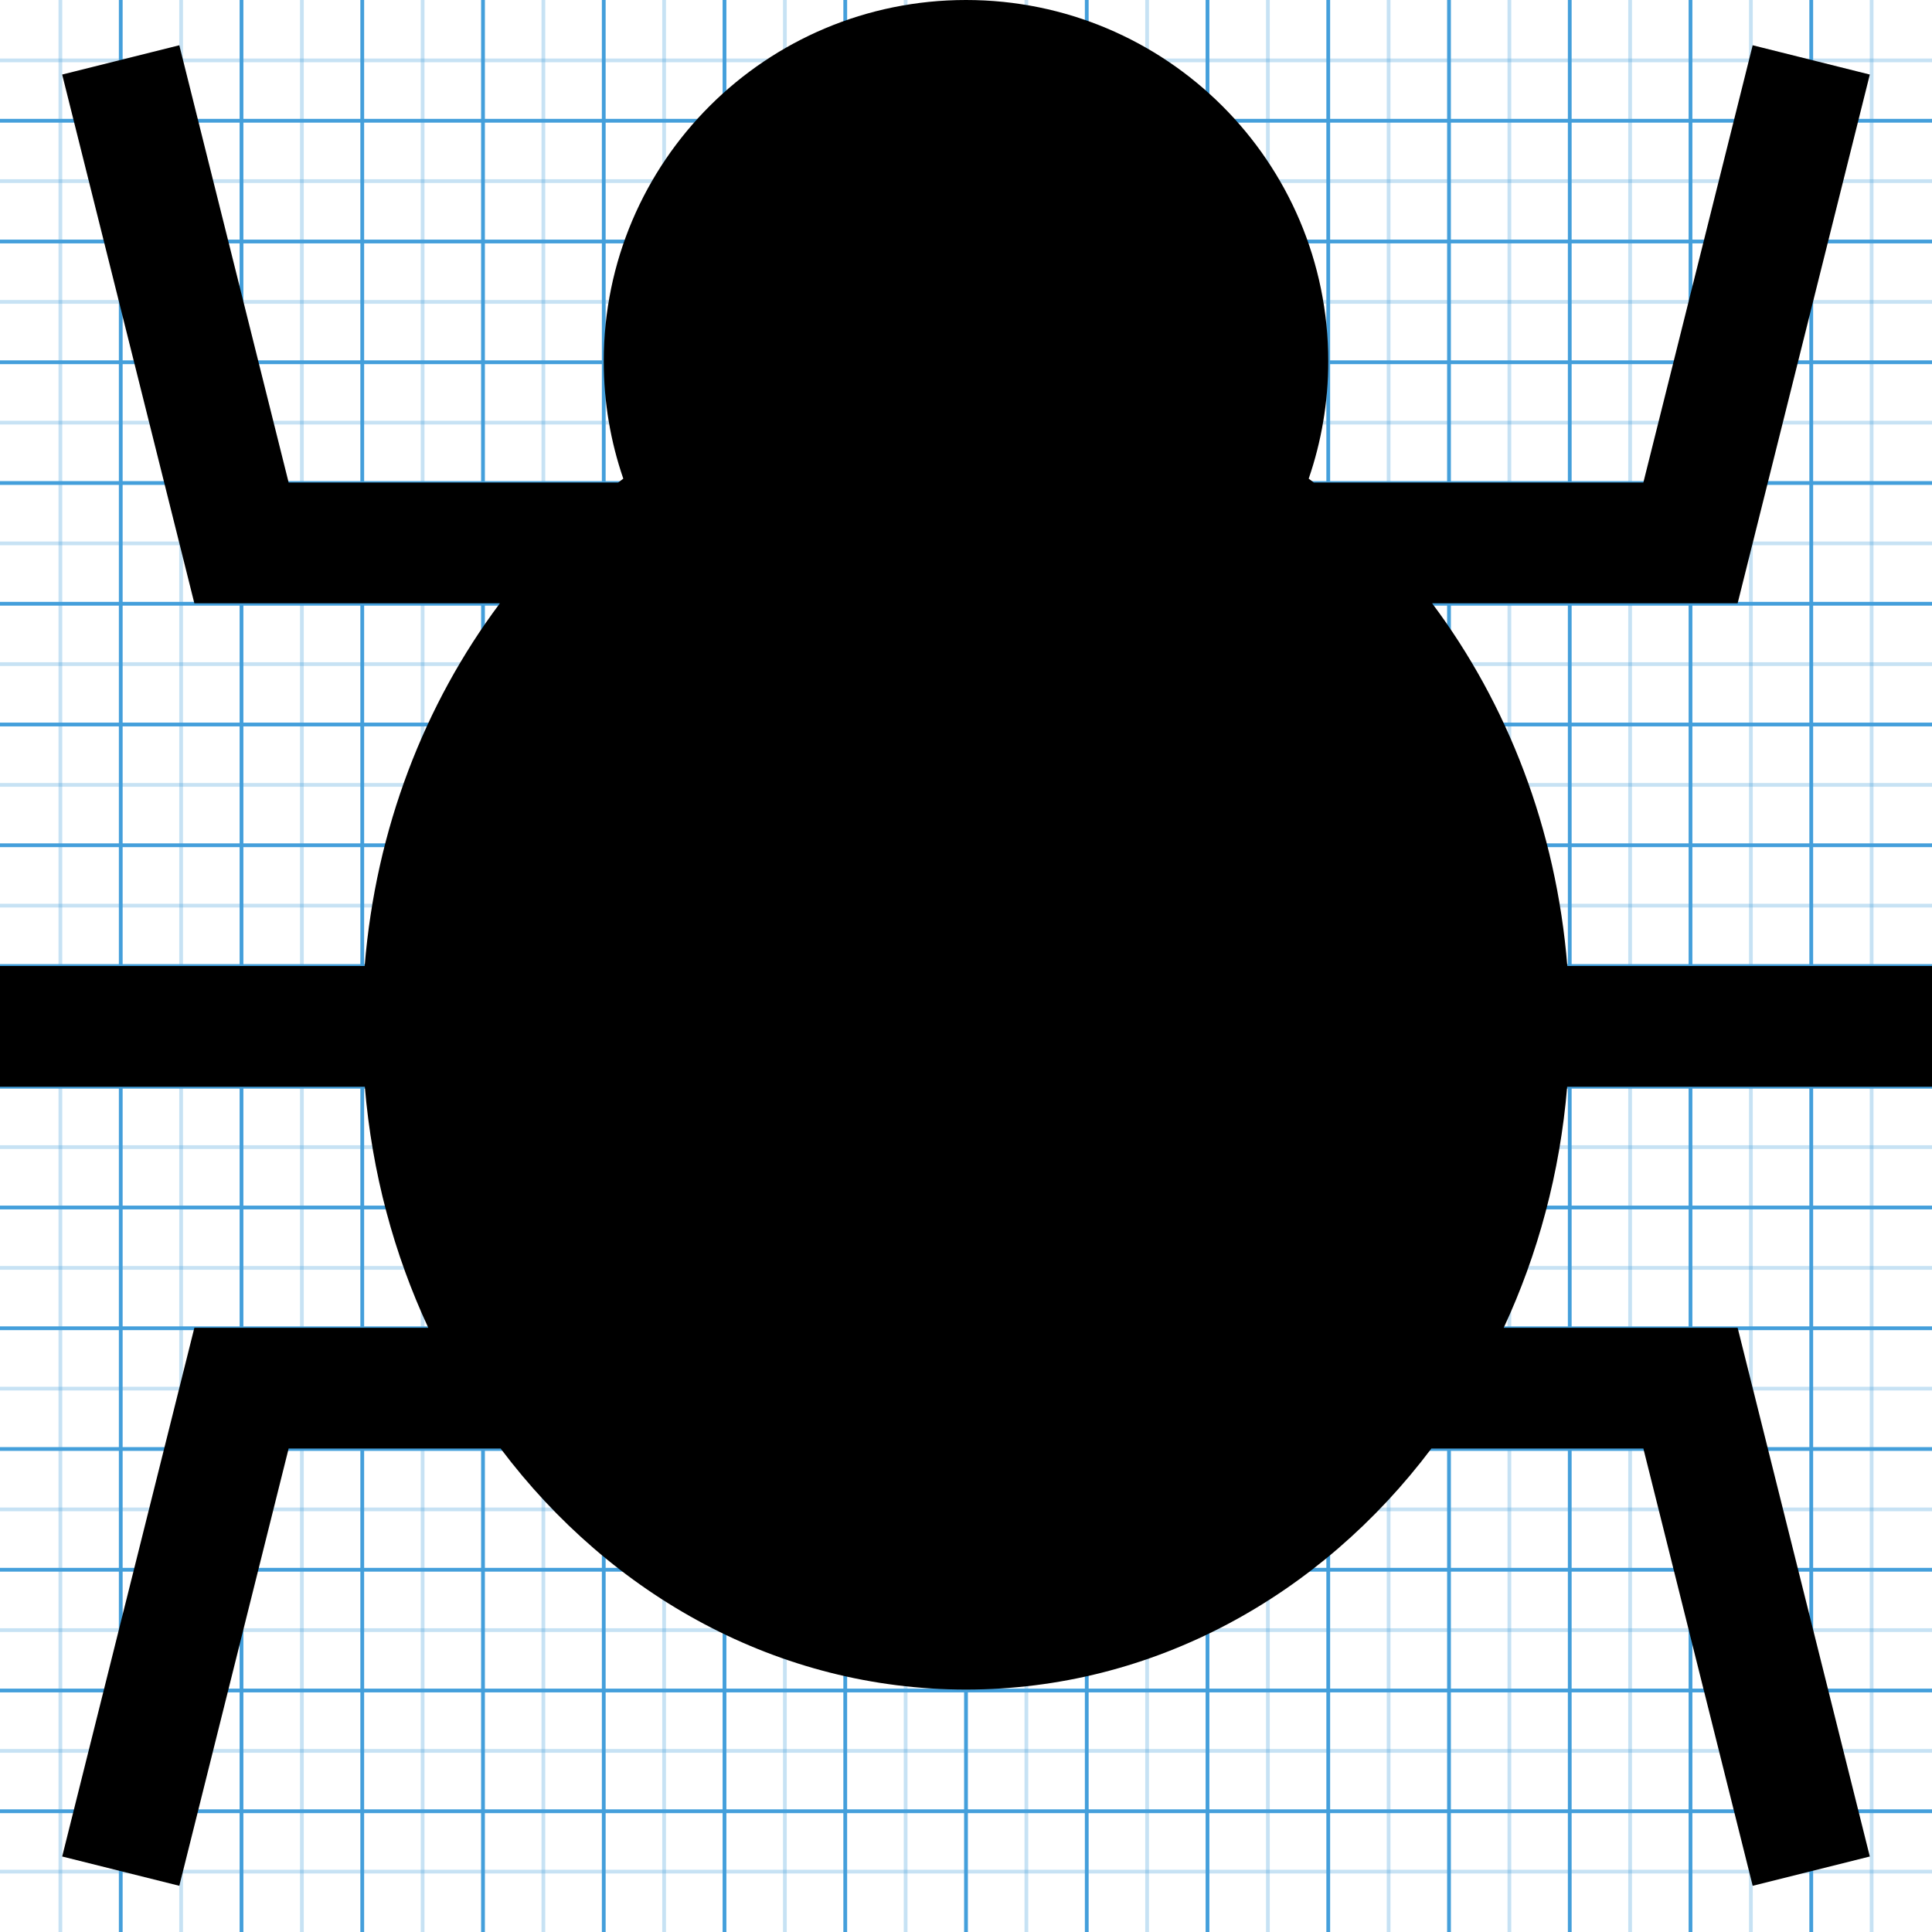
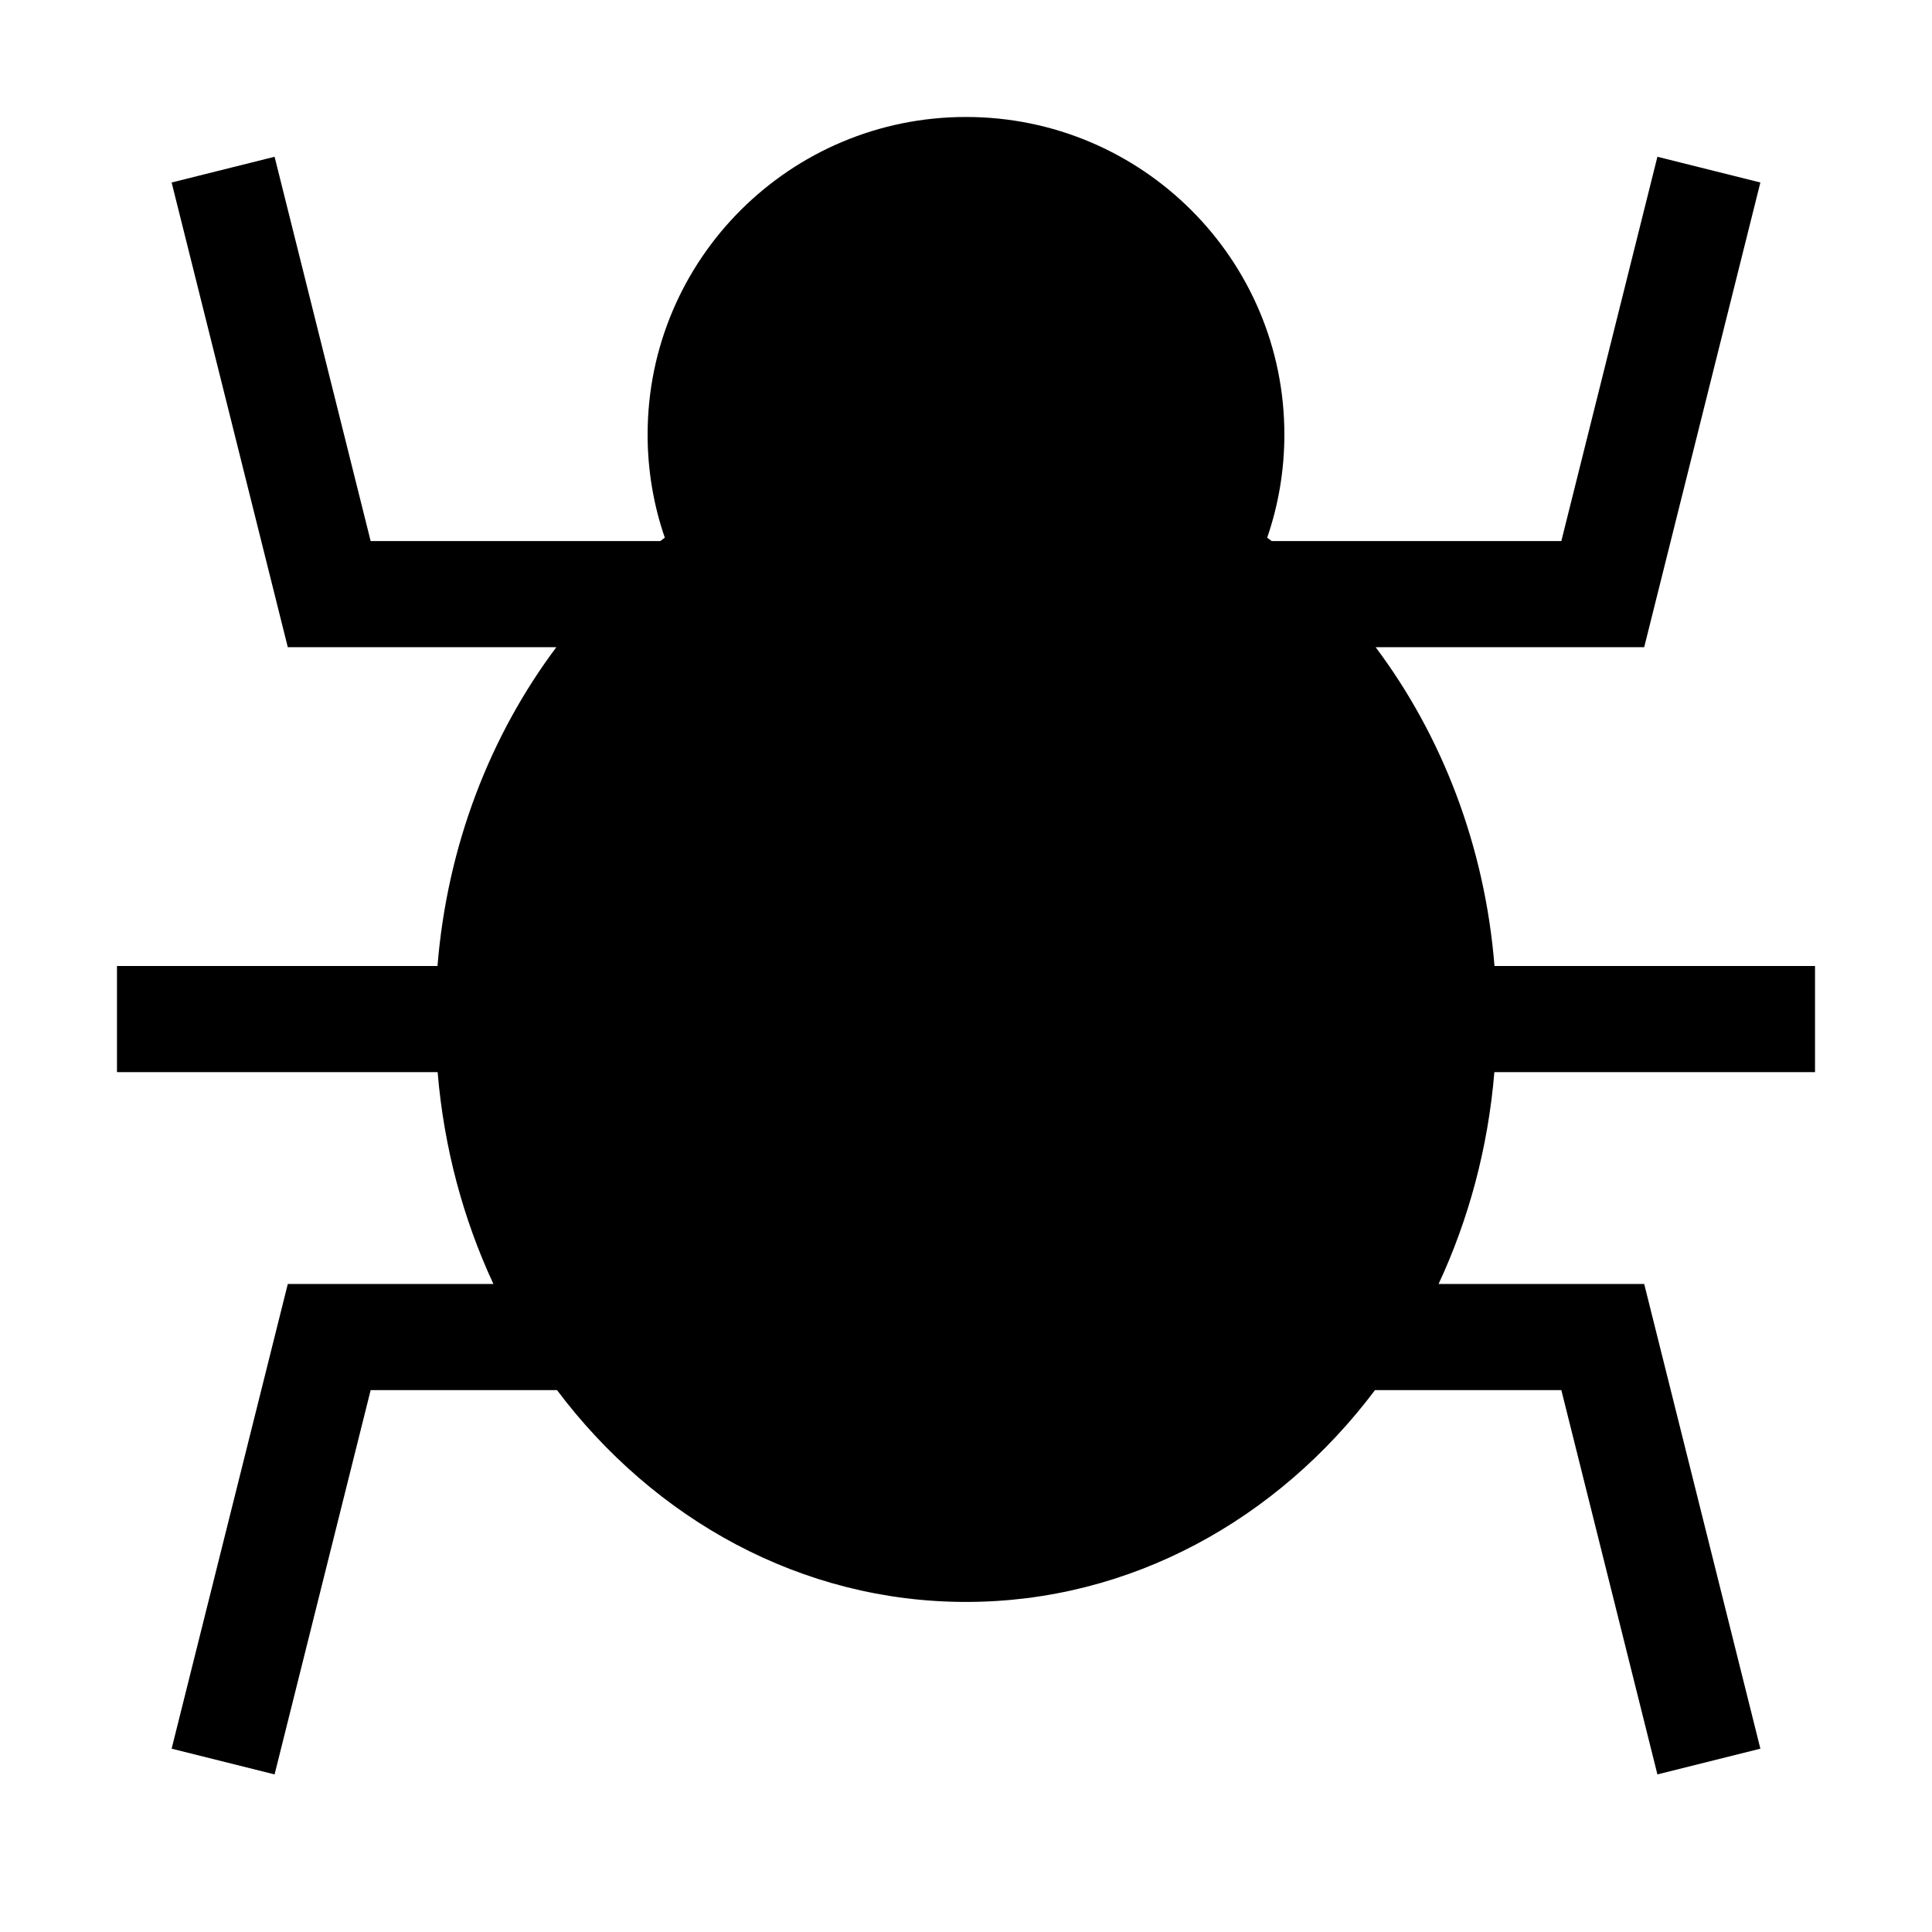
<svg xmlns="http://www.w3.org/2000/svg" version="1.1" width="512" height="512" viewBox="0 0 512 512">
  <g id="icomoon-ignore">
-     <line stroke-width="1" x1="16" y1="0" x2="16" y2="512" stroke="#449FDB" opacity="0.3" />
-     <line stroke-width="1" x1="32" y1="0" x2="32" y2="512" stroke="#449FDB" opacity="1" />
-     <line stroke-width="1" x1="48" y1="0" x2="48" y2="512" stroke="#449FDB" opacity="0.3" />
-     <line stroke-width="1" x1="64" y1="0" x2="64" y2="512" stroke="#449FDB" opacity="1" />
-     <line stroke-width="1" x1="80" y1="0" x2="80" y2="512" stroke="#449FDB" opacity="0.3" />
-     <line stroke-width="1" x1="96" y1="0" x2="96" y2="512" stroke="#449FDB" opacity="1" />
-     <line stroke-width="1" x1="112" y1="0" x2="112" y2="512" stroke="#449FDB" opacity="0.3" />
-     <line stroke-width="1" x1="128" y1="0" x2="128" y2="512" stroke="#449FDB" opacity="1" />
-     <line stroke-width="1" x1="144" y1="0" x2="144" y2="512" stroke="#449FDB" opacity="0.3" />
-     <line stroke-width="1" x1="160" y1="0" x2="160" y2="512" stroke="#449FDB" opacity="1" />
-     <line stroke-width="1" x1="176" y1="0" x2="176" y2="512" stroke="#449FDB" opacity="0.3" />
-     <line stroke-width="1" x1="192" y1="0" x2="192" y2="512" stroke="#449FDB" opacity="1" />
-     <line stroke-width="1" x1="208" y1="0" x2="208" y2="512" stroke="#449FDB" opacity="0.3" />
-     <line stroke-width="1" x1="224" y1="0" x2="224" y2="512" stroke="#449FDB" opacity="1" />
-     <line stroke-width="1" x1="240" y1="0" x2="240" y2="512" stroke="#449FDB" opacity="0.3" />
-     <line stroke-width="1" x1="256" y1="0" x2="256" y2="512" stroke="#449FDB" opacity="1" />
-     <line stroke-width="1" x1="272" y1="0" x2="272" y2="512" stroke="#449FDB" opacity="0.3" />
-     <line stroke-width="1" x1="288" y1="0" x2="288" y2="512" stroke="#449FDB" opacity="1" />
-     <line stroke-width="1" x1="304" y1="0" x2="304" y2="512" stroke="#449FDB" opacity="0.3" />
-     <line stroke-width="1" x1="320" y1="0" x2="320" y2="512" stroke="#449FDB" opacity="1" />
-     <line stroke-width="1" x1="336" y1="0" x2="336" y2="512" stroke="#449FDB" opacity="0.3" />
-     <line stroke-width="1" x1="352" y1="0" x2="352" y2="512" stroke="#449FDB" opacity="1" />
-     <line stroke-width="1" x1="368" y1="0" x2="368" y2="512" stroke="#449FDB" opacity="0.3" />
-     <line stroke-width="1" x1="384" y1="0" x2="384" y2="512" stroke="#449FDB" opacity="1" />
-     <line stroke-width="1" x1="400" y1="0" x2="400" y2="512" stroke="#449FDB" opacity="0.3" />
-     <line stroke-width="1" x1="416" y1="0" x2="416" y2="512" stroke="#449FDB" opacity="1" />
-     <line stroke-width="1" x1="432" y1="0" x2="432" y2="512" stroke="#449FDB" opacity="0.3" />
-     <line stroke-width="1" x1="448" y1="0" x2="448" y2="512" stroke="#449FDB" opacity="1" />
-     <line stroke-width="1" x1="464" y1="0" x2="464" y2="512" stroke="#449FDB" opacity="0.3" />
-     <line stroke-width="1" x1="480" y1="0" x2="480" y2="512" stroke="#449FDB" opacity="1" />
-     <line stroke-width="1" x1="496" y1="0" x2="496" y2="512" stroke="#449FDB" opacity="0.3" />
-     <line stroke-width="1" x1="0" y1="16" x2="512" y2="16" stroke="#449FDB" opacity="0.3" />
-     <line stroke-width="1" x1="0" y1="32" x2="512" y2="32" stroke="#449FDB" opacity="1" />
-     <line stroke-width="1" x1="0" y1="48" x2="512" y2="48" stroke="#449FDB" opacity="0.3" />
-     <line stroke-width="1" x1="0" y1="64" x2="512" y2="64" stroke="#449FDB" opacity="1" />
-     <line stroke-width="1" x1="0" y1="80" x2="512" y2="80" stroke="#449FDB" opacity="0.3" />
-     <line stroke-width="1" x1="0" y1="96" x2="512" y2="96" stroke="#449FDB" opacity="1" />
-     <line stroke-width="1" x1="0" y1="112" x2="512" y2="112" stroke="#449FDB" opacity="0.3" />
-     <line stroke-width="1" x1="0" y1="128" x2="512" y2="128" stroke="#449FDB" opacity="1" />
-     <line stroke-width="1" x1="0" y1="144" x2="512" y2="144" stroke="#449FDB" opacity="0.3" />
-     <line stroke-width="1" x1="0" y1="160" x2="512" y2="160" stroke="#449FDB" opacity="1" />
-     <line stroke-width="1" x1="0" y1="176" x2="512" y2="176" stroke="#449FDB" opacity="0.3" />
-     <line stroke-width="1" x1="0" y1="192" x2="512" y2="192" stroke="#449FDB" opacity="1" />
-     <line stroke-width="1" x1="0" y1="208" x2="512" y2="208" stroke="#449FDB" opacity="0.3" />
-     <line stroke-width="1" x1="0" y1="224" x2="512" y2="224" stroke="#449FDB" opacity="1" />
-     <line stroke-width="1" x1="0" y1="240" x2="512" y2="240" stroke="#449FDB" opacity="0.3" />
-     <line stroke-width="1" x1="0" y1="256" x2="512" y2="256" stroke="#449FDB" opacity="1" />
-     <line stroke-width="1" x1="0" y1="272" x2="512" y2="272" stroke="#449FDB" opacity="0.3" />
-     <line stroke-width="1" x1="0" y1="288" x2="512" y2="288" stroke="#449FDB" opacity="1" />
-     <line stroke-width="1" x1="0" y1="304" x2="512" y2="304" stroke="#449FDB" opacity="0.3" />
-     <line stroke-width="1" x1="0" y1="320" x2="512" y2="320" stroke="#449FDB" opacity="1" />
-     <line stroke-width="1" x1="0" y1="336" x2="512" y2="336" stroke="#449FDB" opacity="0.3" />
-     <line stroke-width="1" x1="0" y1="352" x2="512" y2="352" stroke="#449FDB" opacity="1" />
-     <line stroke-width="1" x1="0" y1="368" x2="512" y2="368" stroke="#449FDB" opacity="0.3" />
-     <line stroke-width="1" x1="0" y1="384" x2="512" y2="384" stroke="#449FDB" opacity="1" />
-     <line stroke-width="1" x1="0" y1="400" x2="512" y2="400" stroke="#449FDB" opacity="0.3" />
-     <line stroke-width="1" x1="0" y1="416" x2="512" y2="416" stroke="#449FDB" opacity="1" />
-     <line stroke-width="1" x1="0" y1="432" x2="512" y2="432" stroke="#449FDB" opacity="0.3" />
-     <line stroke-width="1" x1="0" y1="448" x2="512" y2="448" stroke="#449FDB" opacity="1" />
-     <line stroke-width="1" x1="0" y1="464" x2="512" y2="464" stroke="#449FDB" opacity="0.3" />
-     <line stroke-width="1" x1="0" y1="480" x2="512" y2="480" stroke="#449FDB" opacity="1" />
-     <line stroke-width="1" x1="0" y1="496" x2="512" y2="496" stroke="#449FDB" opacity="0.3" />
-   </g>
-   <path d="M512 288v-32h-96.645c-2.931-36.343-15.893-69.513-35.835-96.125h80.972l35.030-140.12-31.045-7.761-28.97 115.88h-87.34c-0.446-0.347-0.898-0.687-1.349-1.028 3.355-9.751 5.181-20.211 5.181-31.097 0.001-52.88-42.979-95.749-95.999-95.749s-96 42.869-96 95.75c0 10.886 1.825 21.346 5.181 31.097-0.45 0.342-0.902 0.681-1.349 1.028h-87.34l-28.97-115.88-31.045 7.761 35.030 140.12h80.972c-19.942 26.611-32.903 59.781-35.834 96.124h-96.645v32h96.685c1.901 22.832 7.754 44.406 16.819 63.875h-61.996l-35.030 140.119 31.045 7.762 28.97-115.881h56.177c29.346 39.016 73.698 63.875 123.33 63.875s93.983-24.859 123.331-63.875h56.177l28.97 115.881 31.045-7.762-35.030-140.119h-61.996c9.065-19.469 14.918-41.043 16.818-63.875h96.685z" />
+ </g>
+   <path d="M481 284.125v-28.125h-84.942c-2.576-31.942-13.969-61.096-31.496-84.484h71.166l30.788-123.153-27.286-6.821-25.462 101.847h-76.764c-0.392-0.305-0.789-0.603-1.185-0.904 2.949-8.57 4.553-17.763 4.553-27.332 0.001-46.477-37.774-84.154-84.374-84.154s-84.375 37.678-84.375 84.155c0 9.567 1.604 18.761 4.554 27.332-0.395 0.3-0.792 0.599-1.185 0.904h-76.764l-25.462-101.847-27.285 6.821 30.788 123.153h71.167c-17.527 23.388-28.918 52.541-31.495 84.483h-84.942v28.125h84.977c1.671 20.067 6.815 39.029 14.783 56.14h-54.489l-30.788 123.151 27.285 6.822 25.462-101.849h49.374c25.792 34.291 64.774 56.14 108.395 56.14s82.602-21.849 108.397-56.14h49.375l25.462 101.849 27.286-6.822-30.788-123.151h-54.488c7.967-17.111 13.111-36.073 14.781-56.14h84.977z" />
</svg>
